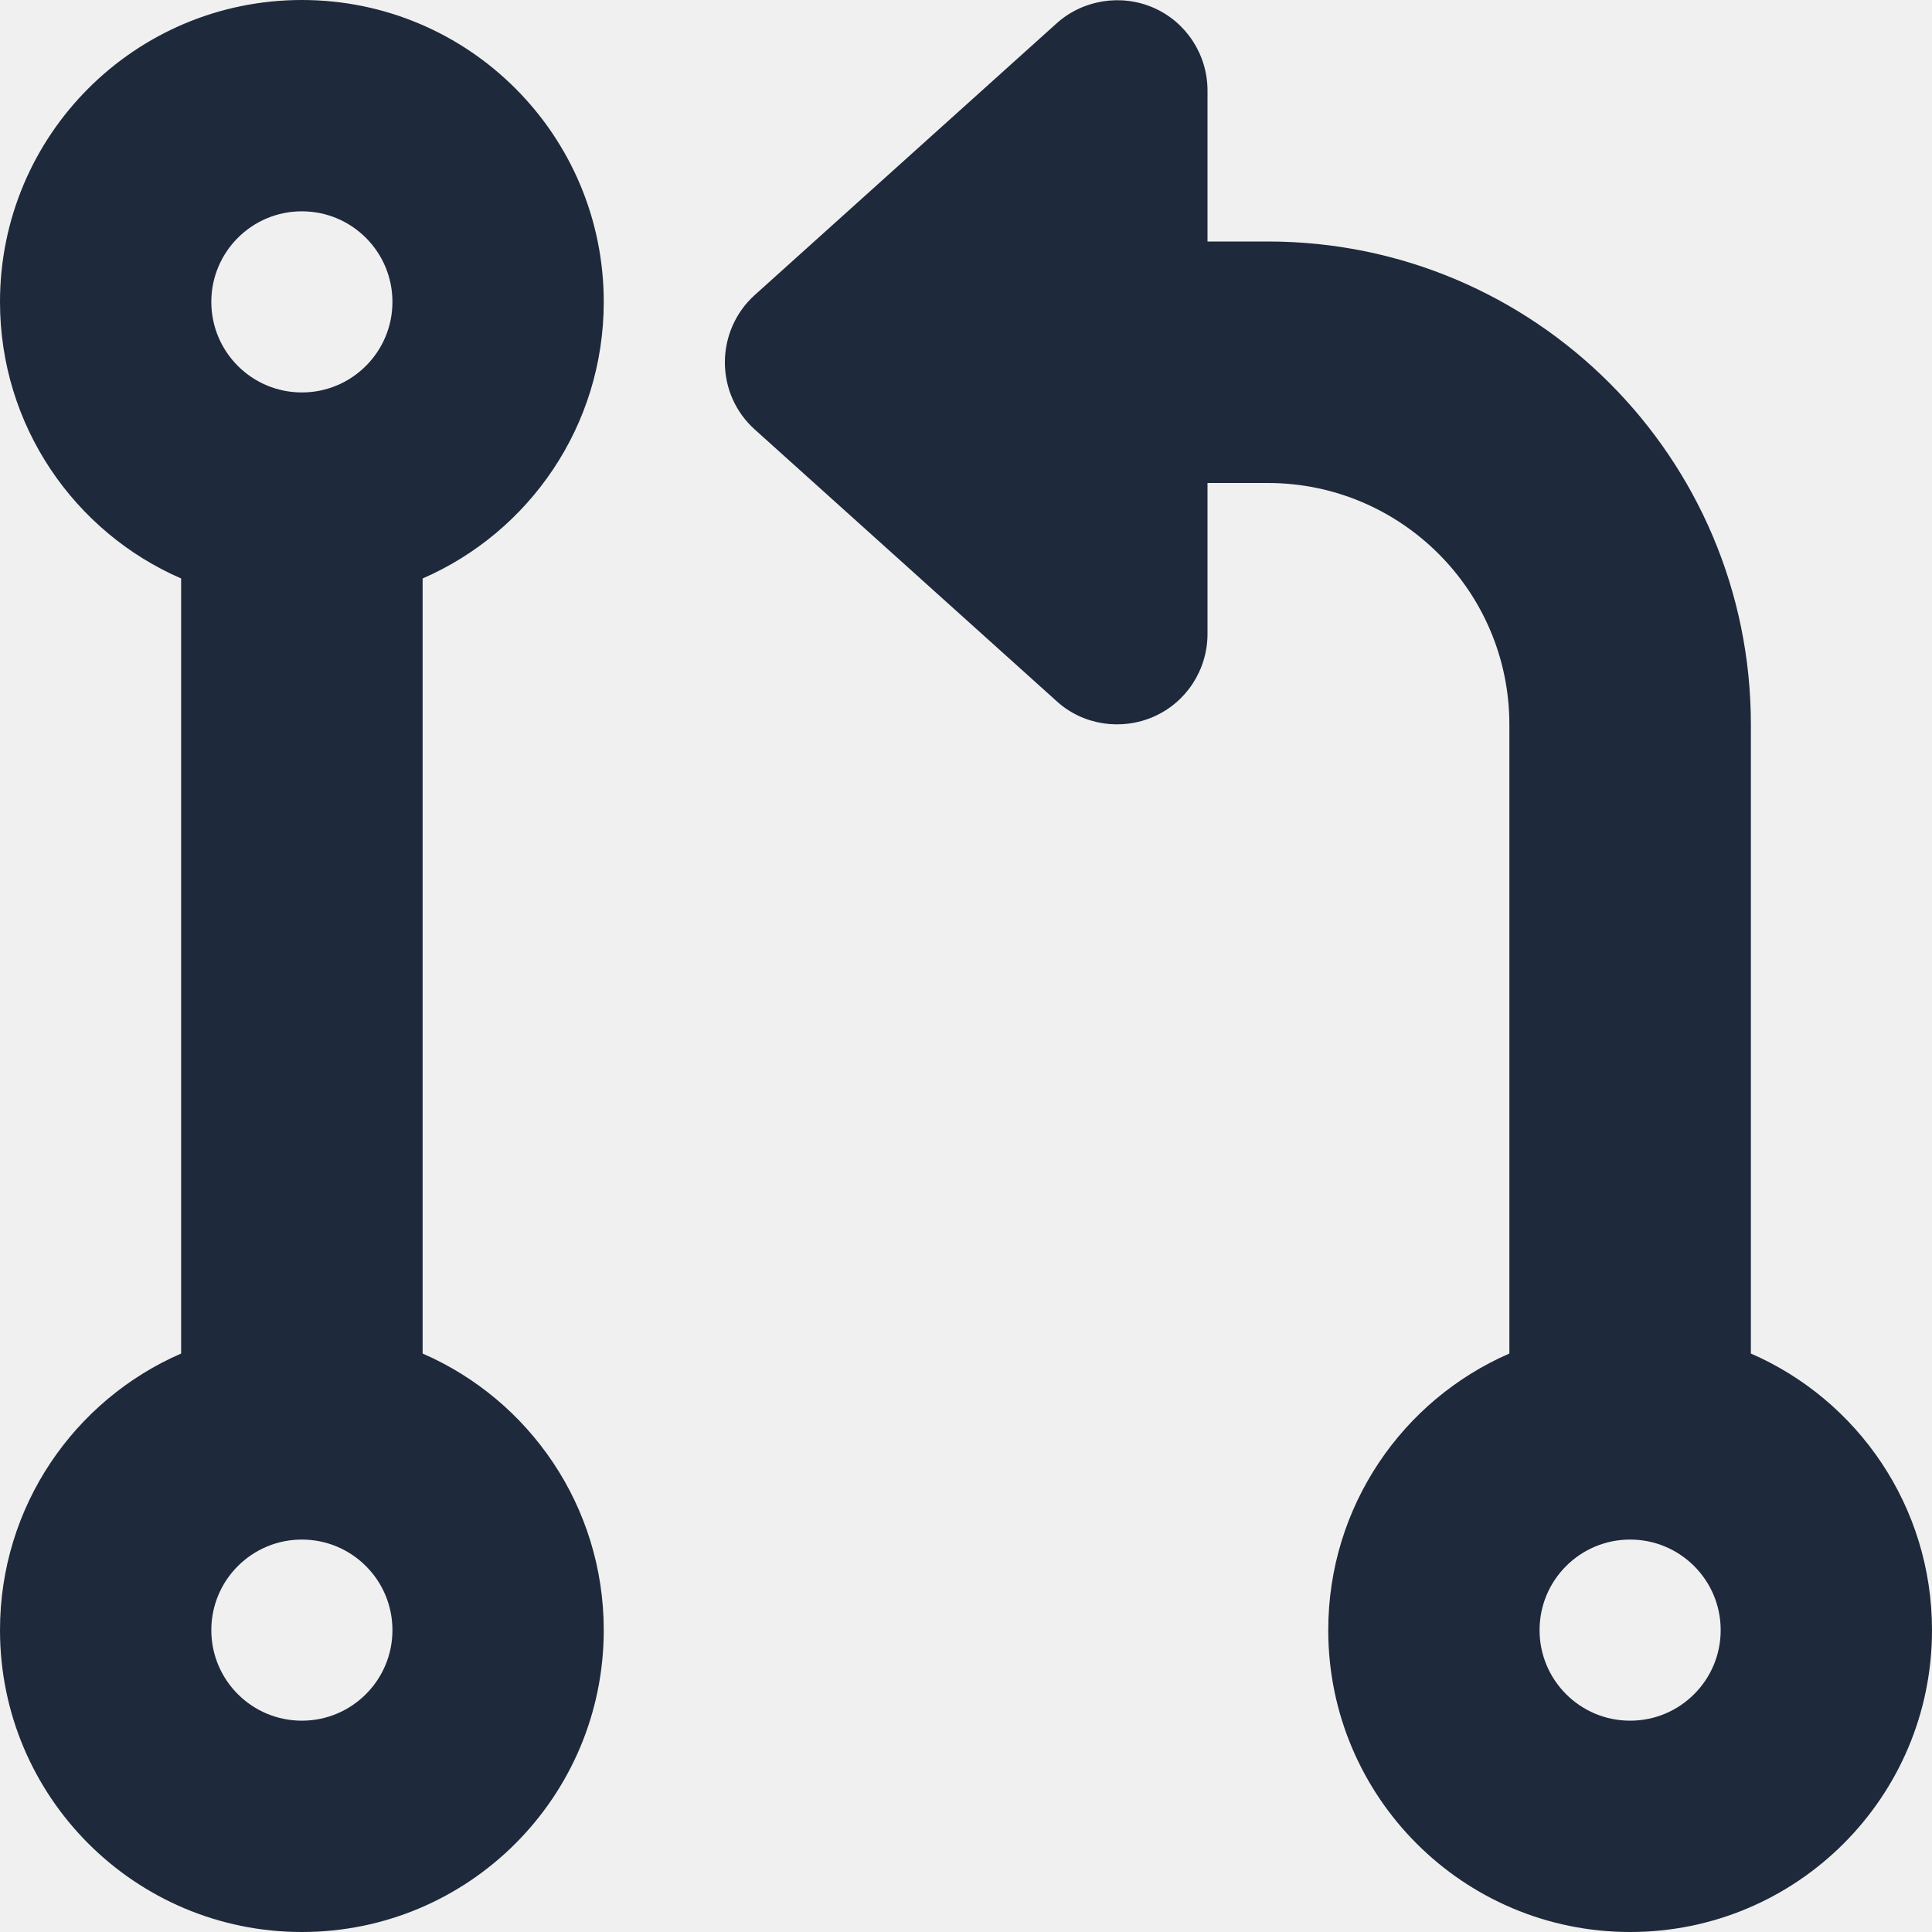
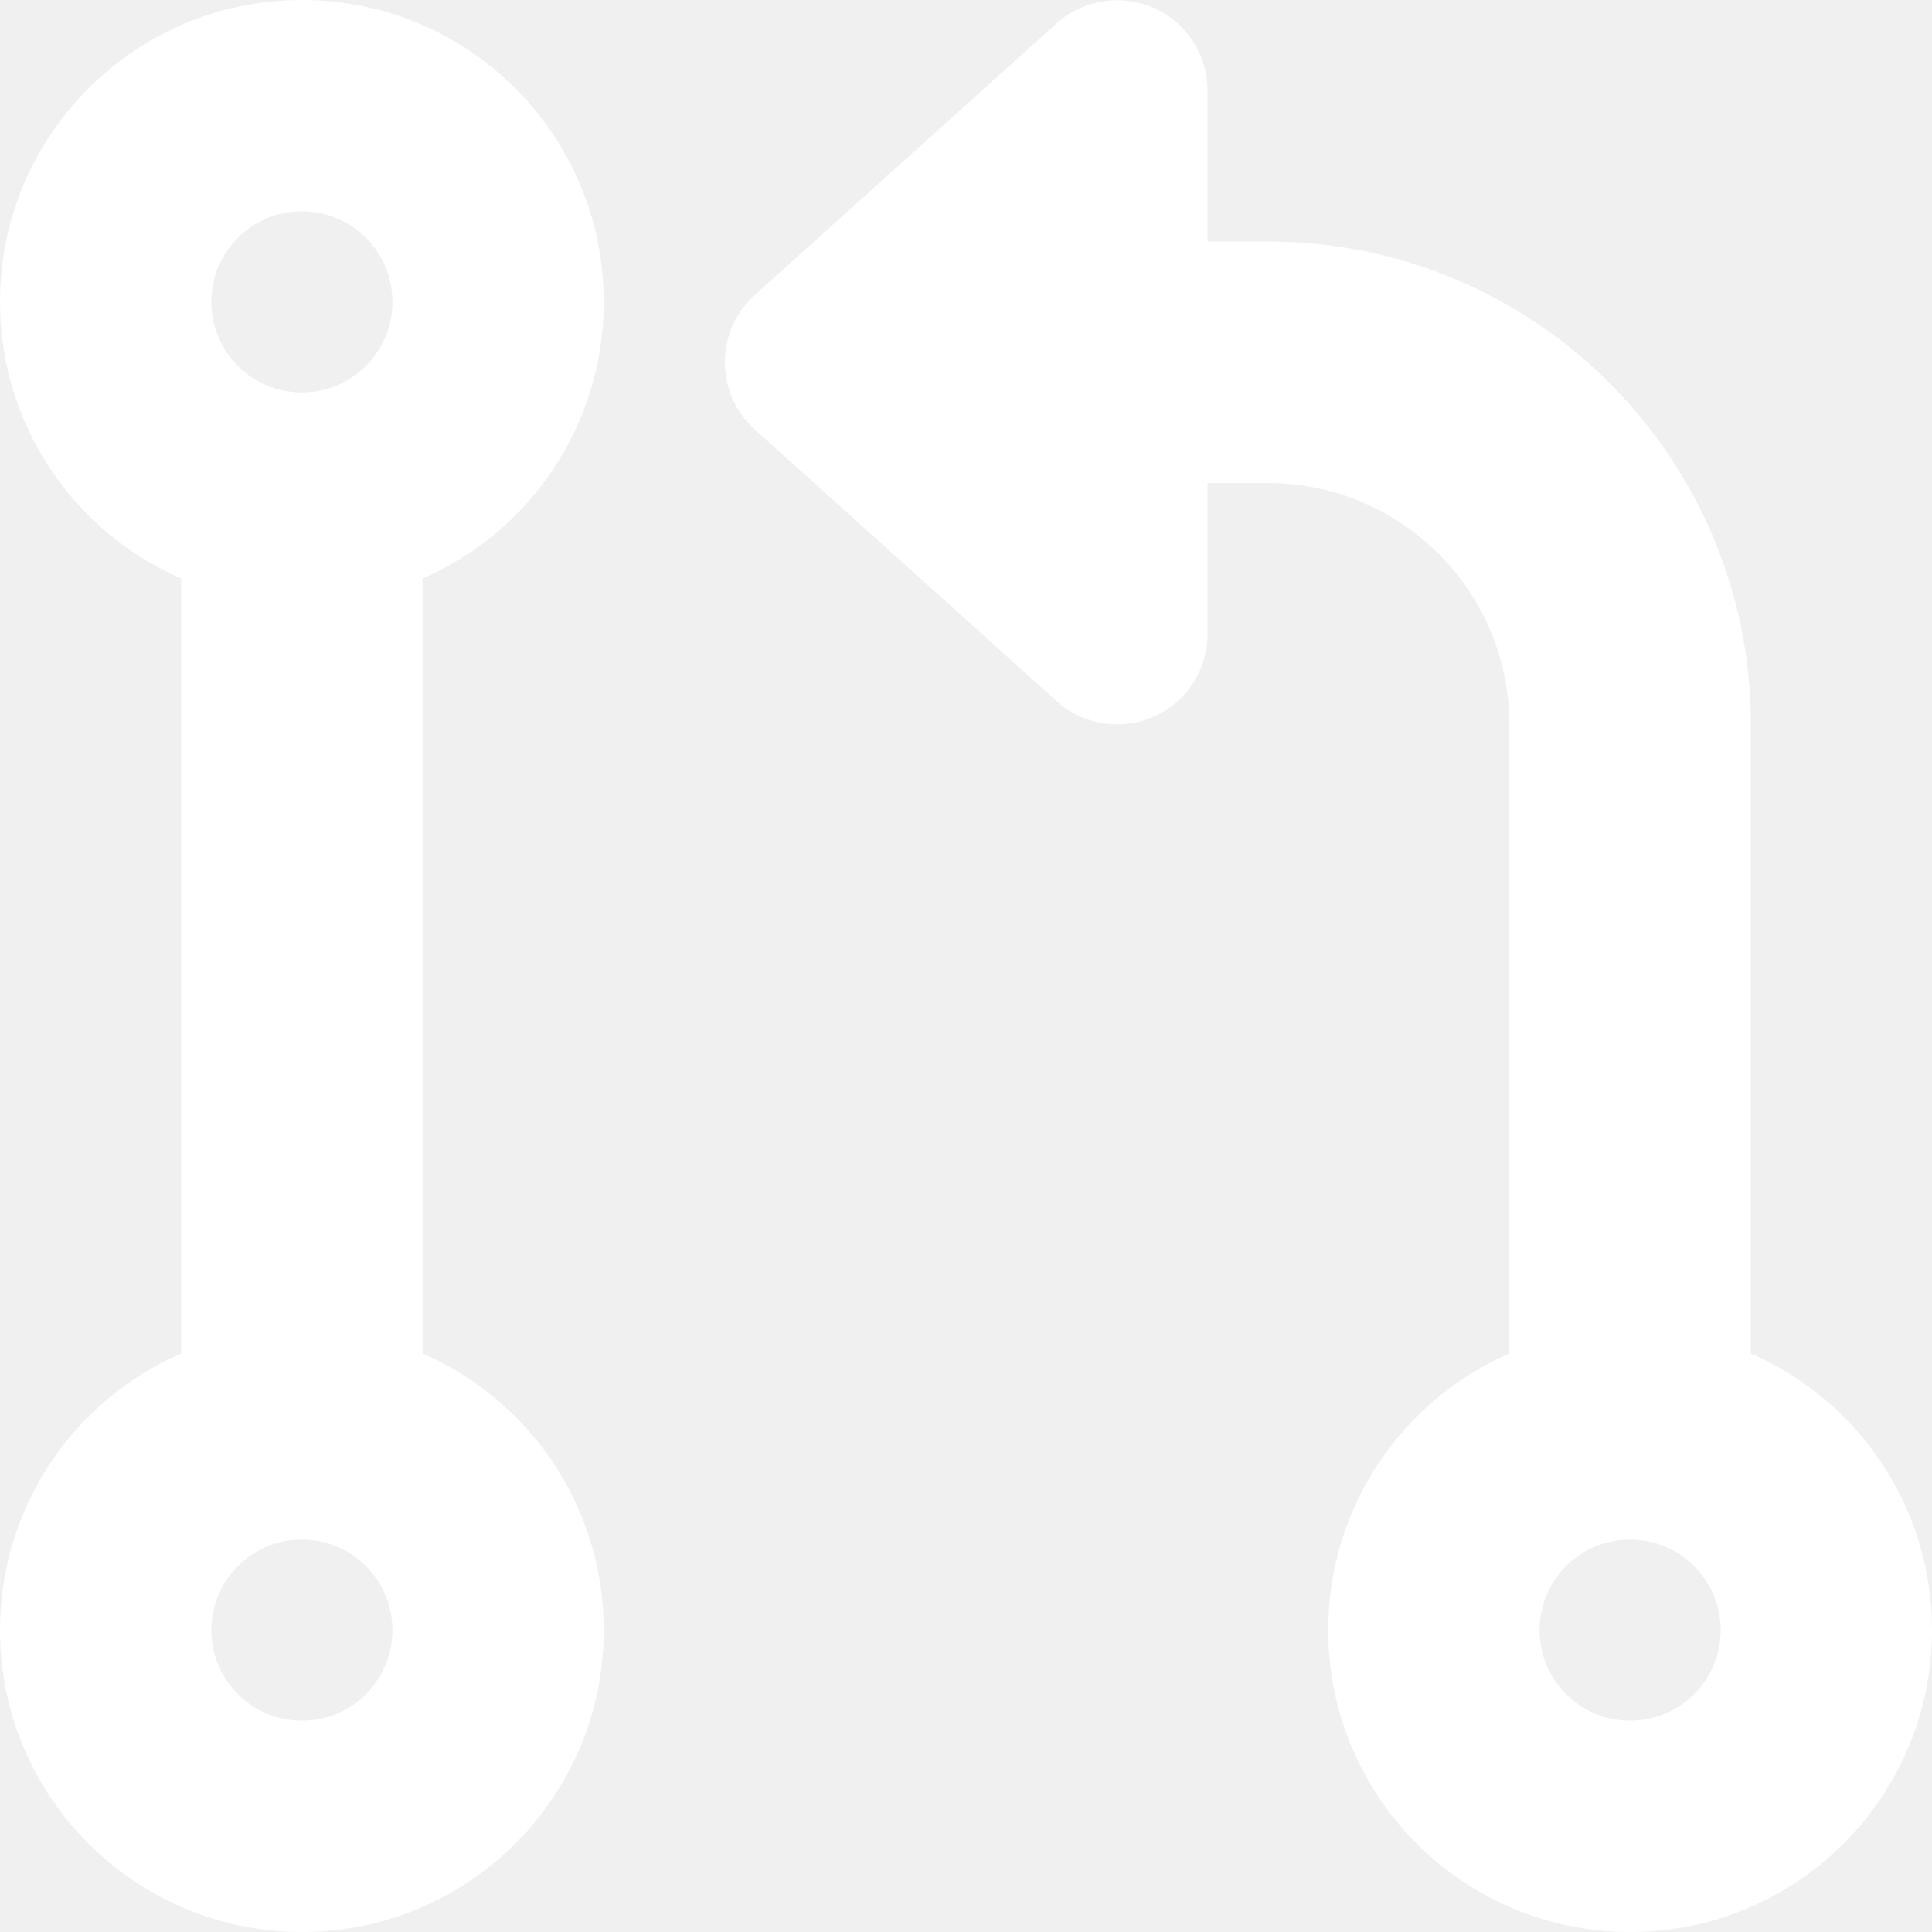
- <svg xmlns="http://www.w3.org/2000/svg" viewBox="0 0 512 512" fill="#1e293b">
+ <svg xmlns="http://www.w3.org/2000/svg" viewBox="0 0 512 512" fill="#ffffff">
  <path d="M305.8 2.1C314.4 5.9 320 14.5 320 24V64h16c70.7 0 128 57.3 128 128V358.7c28.3 12.3 48 40.5 48 73.3c0 44.2-35.8 80-80 80s-80-35.8-80-80c0-32.8 19.7-61 48-73.3V192c0-35.3-28.7-64-64-64H320v40c0 9.5-5.6 18.1-14.2 21.9s-18.8 2.3-25.8-4.1l-80-72c-5.1-4.6-7.9-11-7.9-17.8s2.9-13.3 7.9-17.8l80-72c7-6.3 17.2-7.9 25.8-4.1zM104 80A24 24 0 1 0 56 80a24 24 0 1 0 48 0zm8 73.3V358.7c28.3 12.3 48 40.5 48 73.3c0 44.2-35.8 80-80 80s-80-35.8-80-80c0-32.8 19.7-61 48-73.3V153.3C19.7 141 0 112.8 0 80C0 35.8 35.8 0 80 0s80 35.8 80 80c0 32.8-19.7 61-48 73.3zM104 432a24 24 0 1 0 -48 0 24 24 0 1 0 48 0zm328 24a24 24 0 1 0 0-48 24 24 0 1 0 0 48z" />
</svg>
